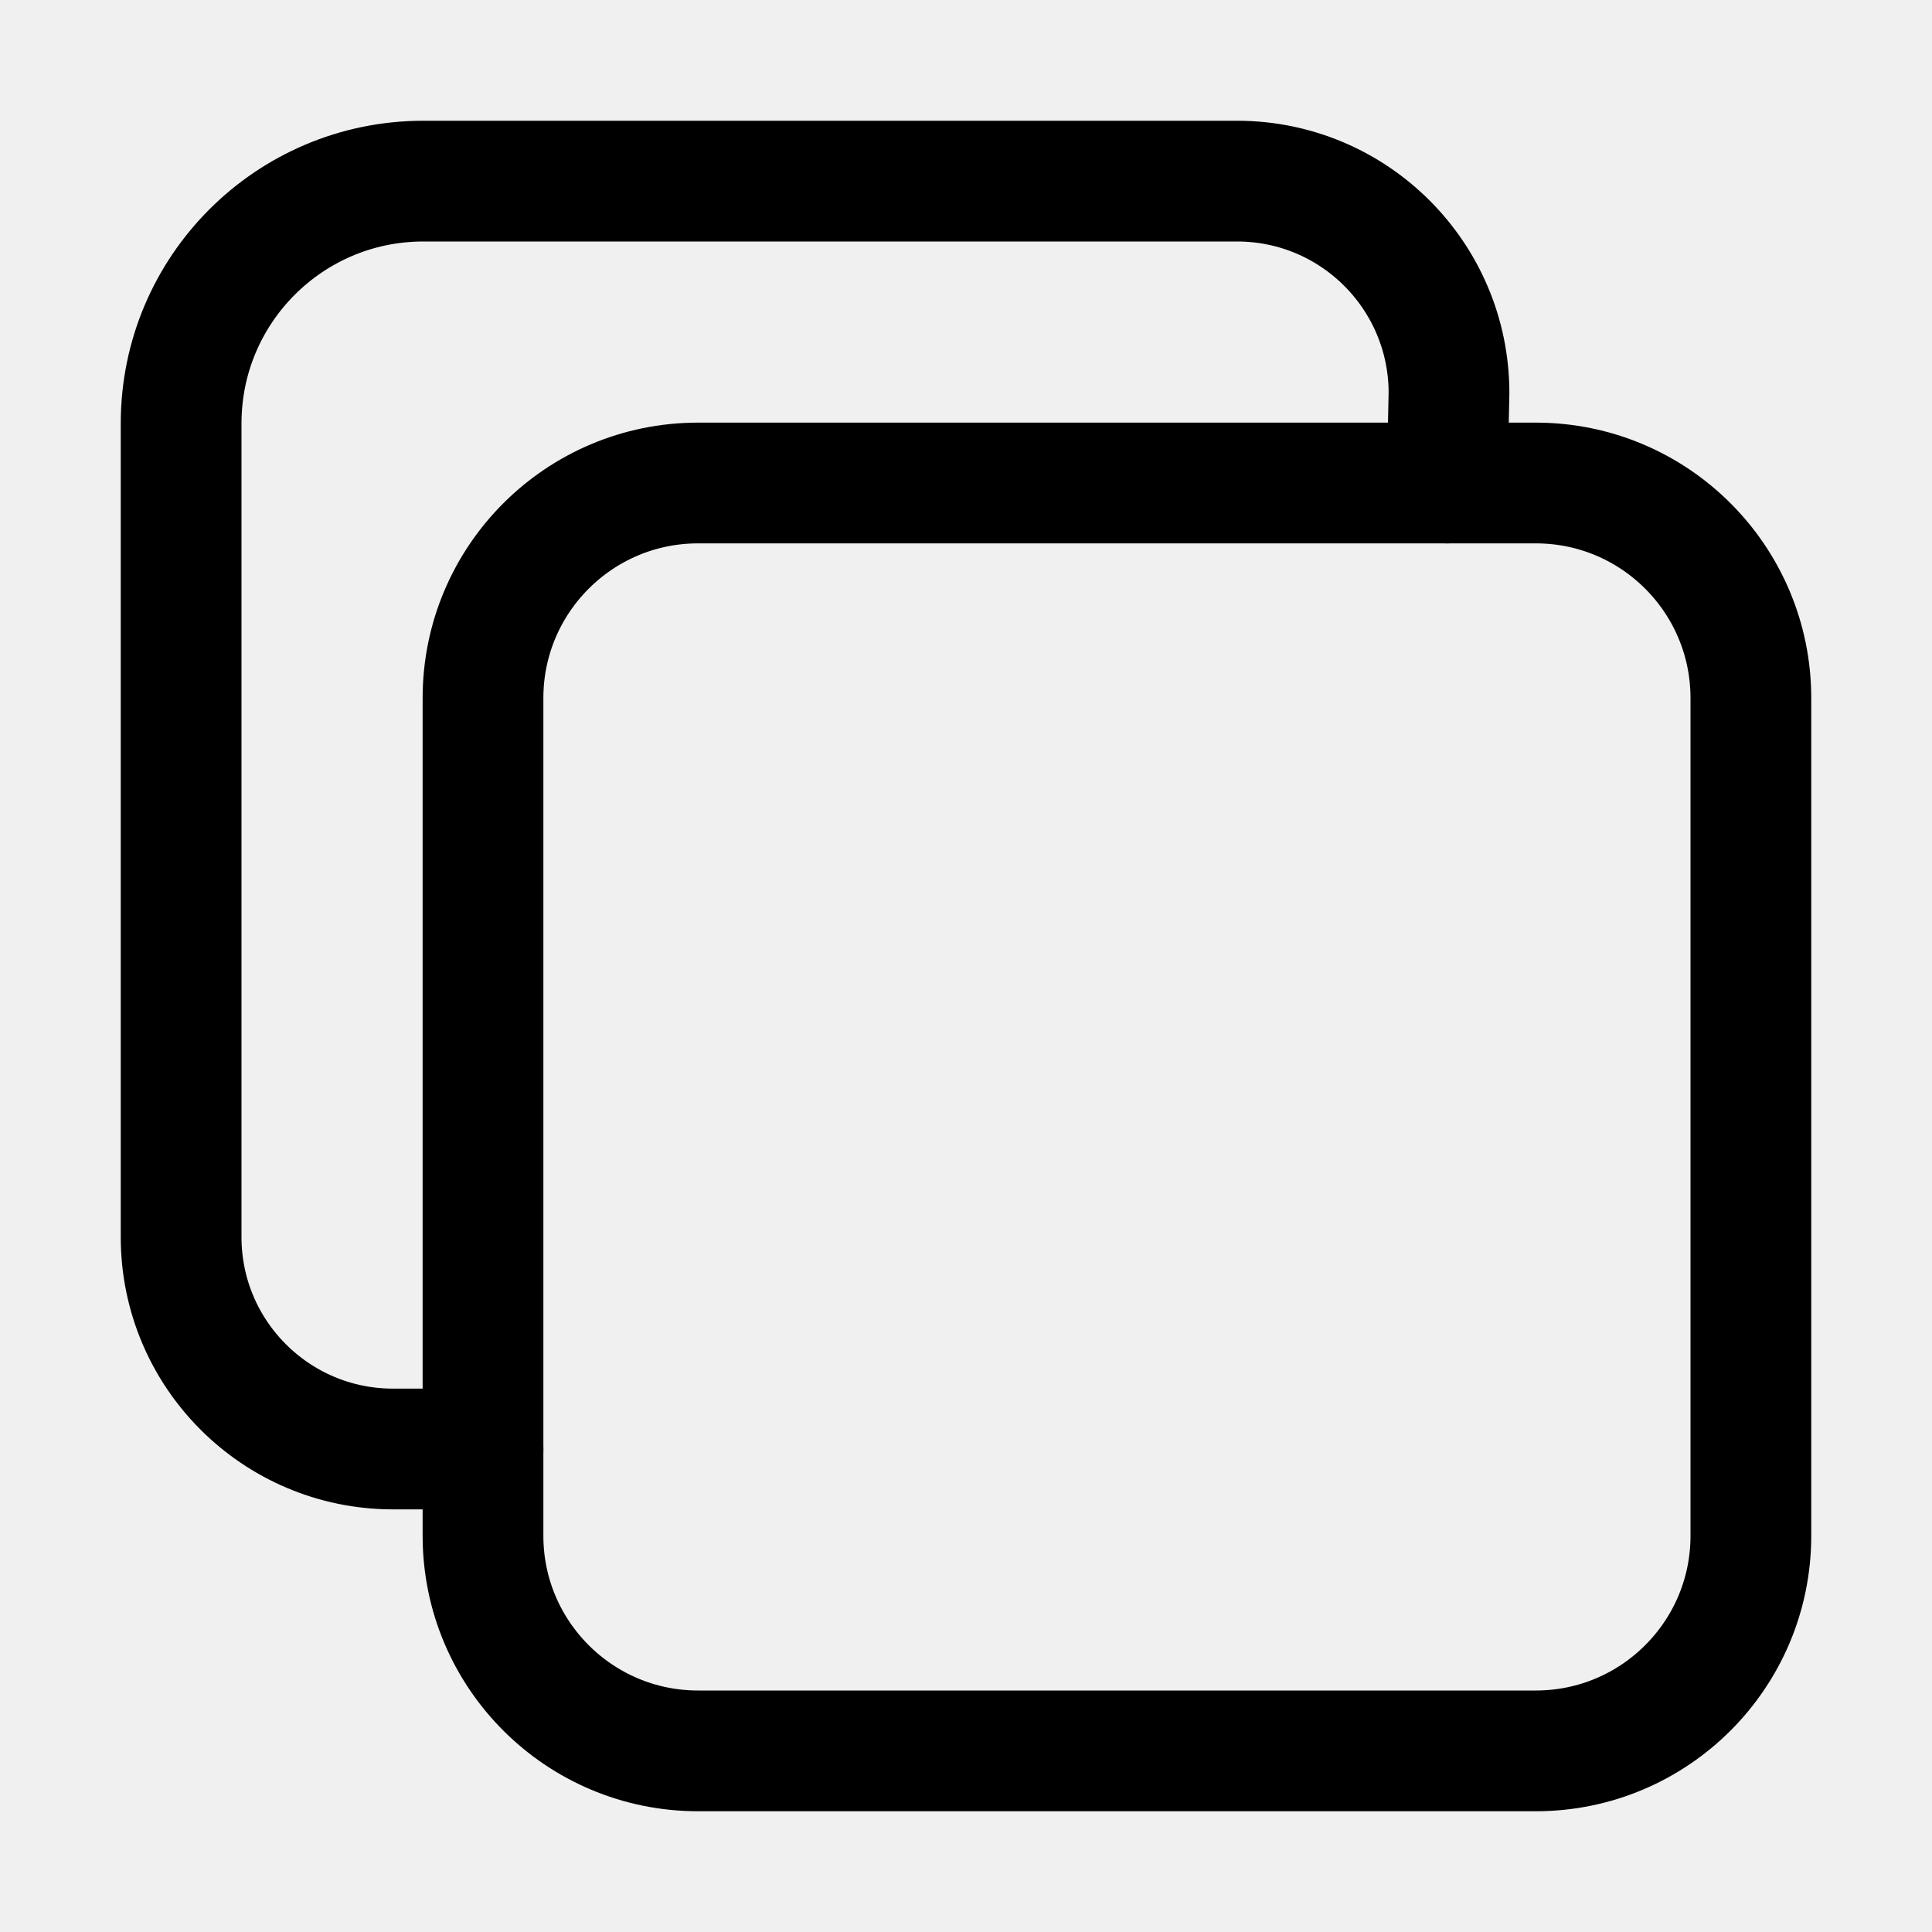
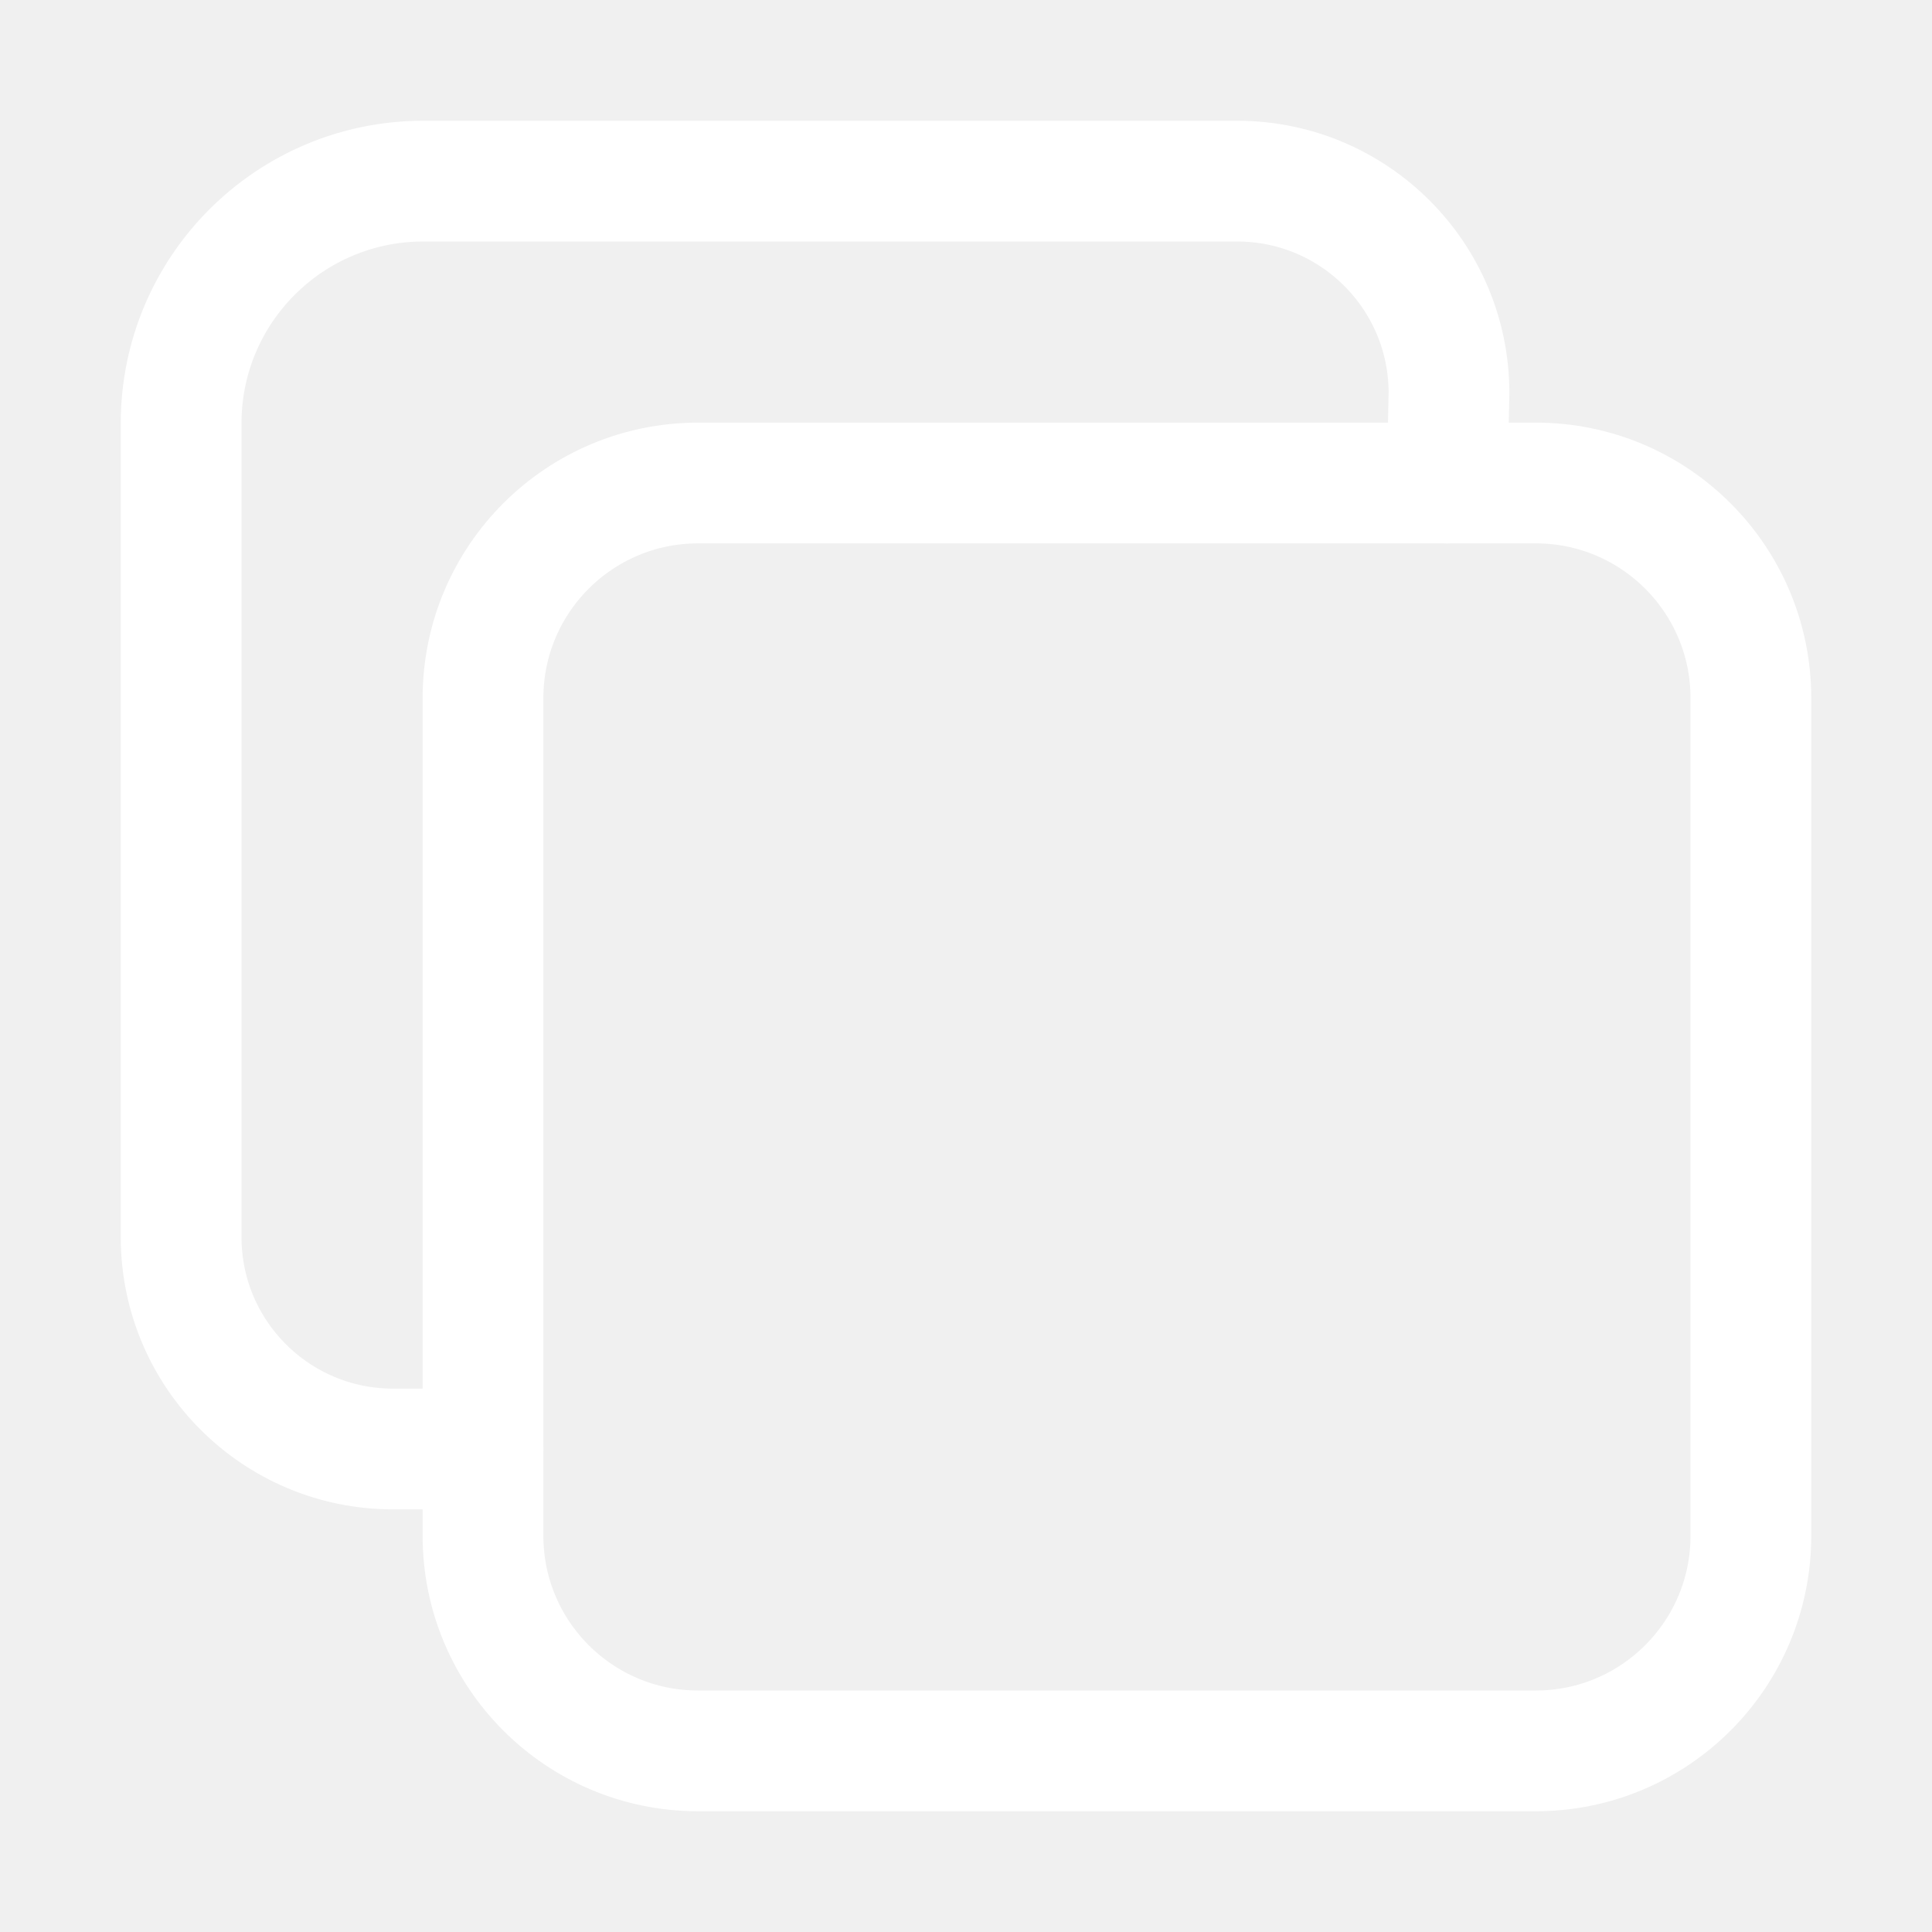
<svg xmlns="http://www.w3.org/2000/svg" class="ionicon" viewBox="0 0 512 512">
-   <rect x="128" y="128" width="336" height="336" rx="57" ry="57" fill="none" stroke="currentColor" stroke-linejoin="round" stroke-width="32" />
-   <path d="M383.5 128l.5-24a56.16 56.16 0 00-56-56H112a64.19 64.19 0 00-64 64v216a56.16 56.16 0 0056 56h24" fill="none" stroke="currentColor" stroke-linecap="round" stroke-linejoin="round" stroke-width="32" />
+   <rect x="128" y="128" width="336" height="336" rx="57" ry="57" fill="none" stroke="white" stroke-linejoin="round" stroke-width="32" />
+   <path d="M383.5 128l.5-24a56.16 56.16 0 00-56-56H112a64.19 64.19 0 00-64 64v216a56.16 56.16 0 0056 56h24" fill="none" stroke="white" stroke-linecap="round" stroke-linejoin="round" stroke-width="32" />
</svg>
